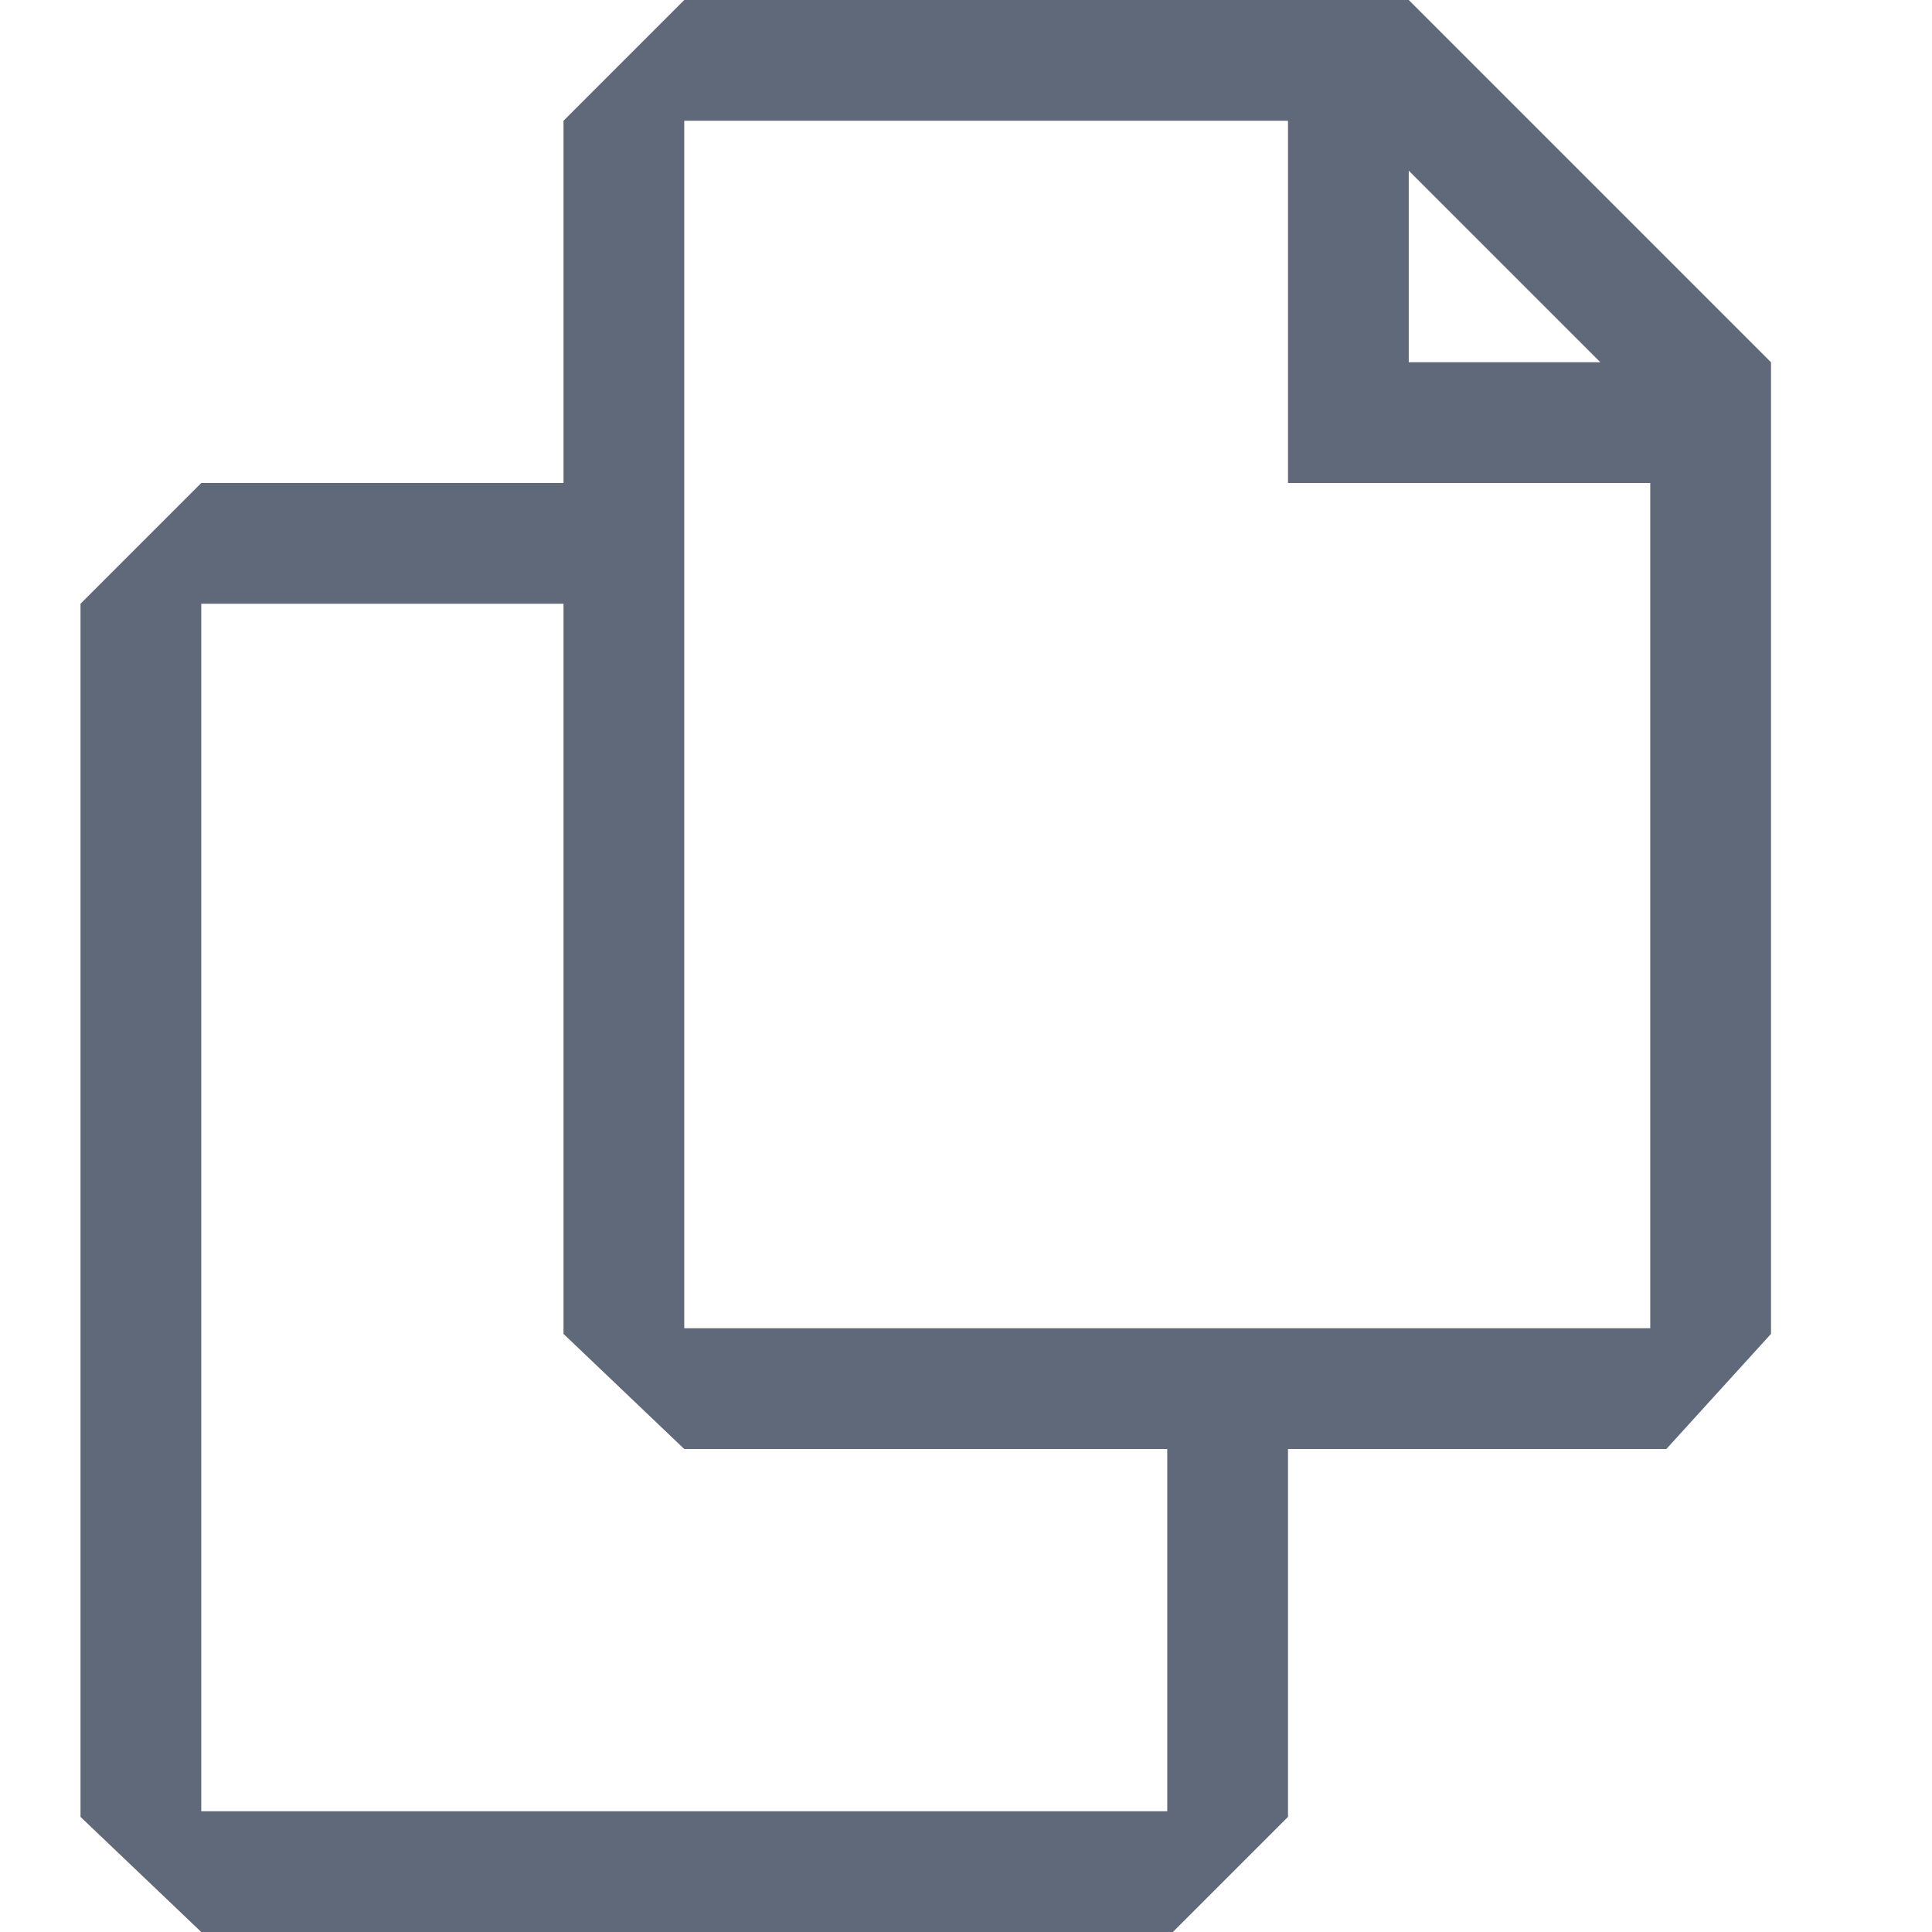
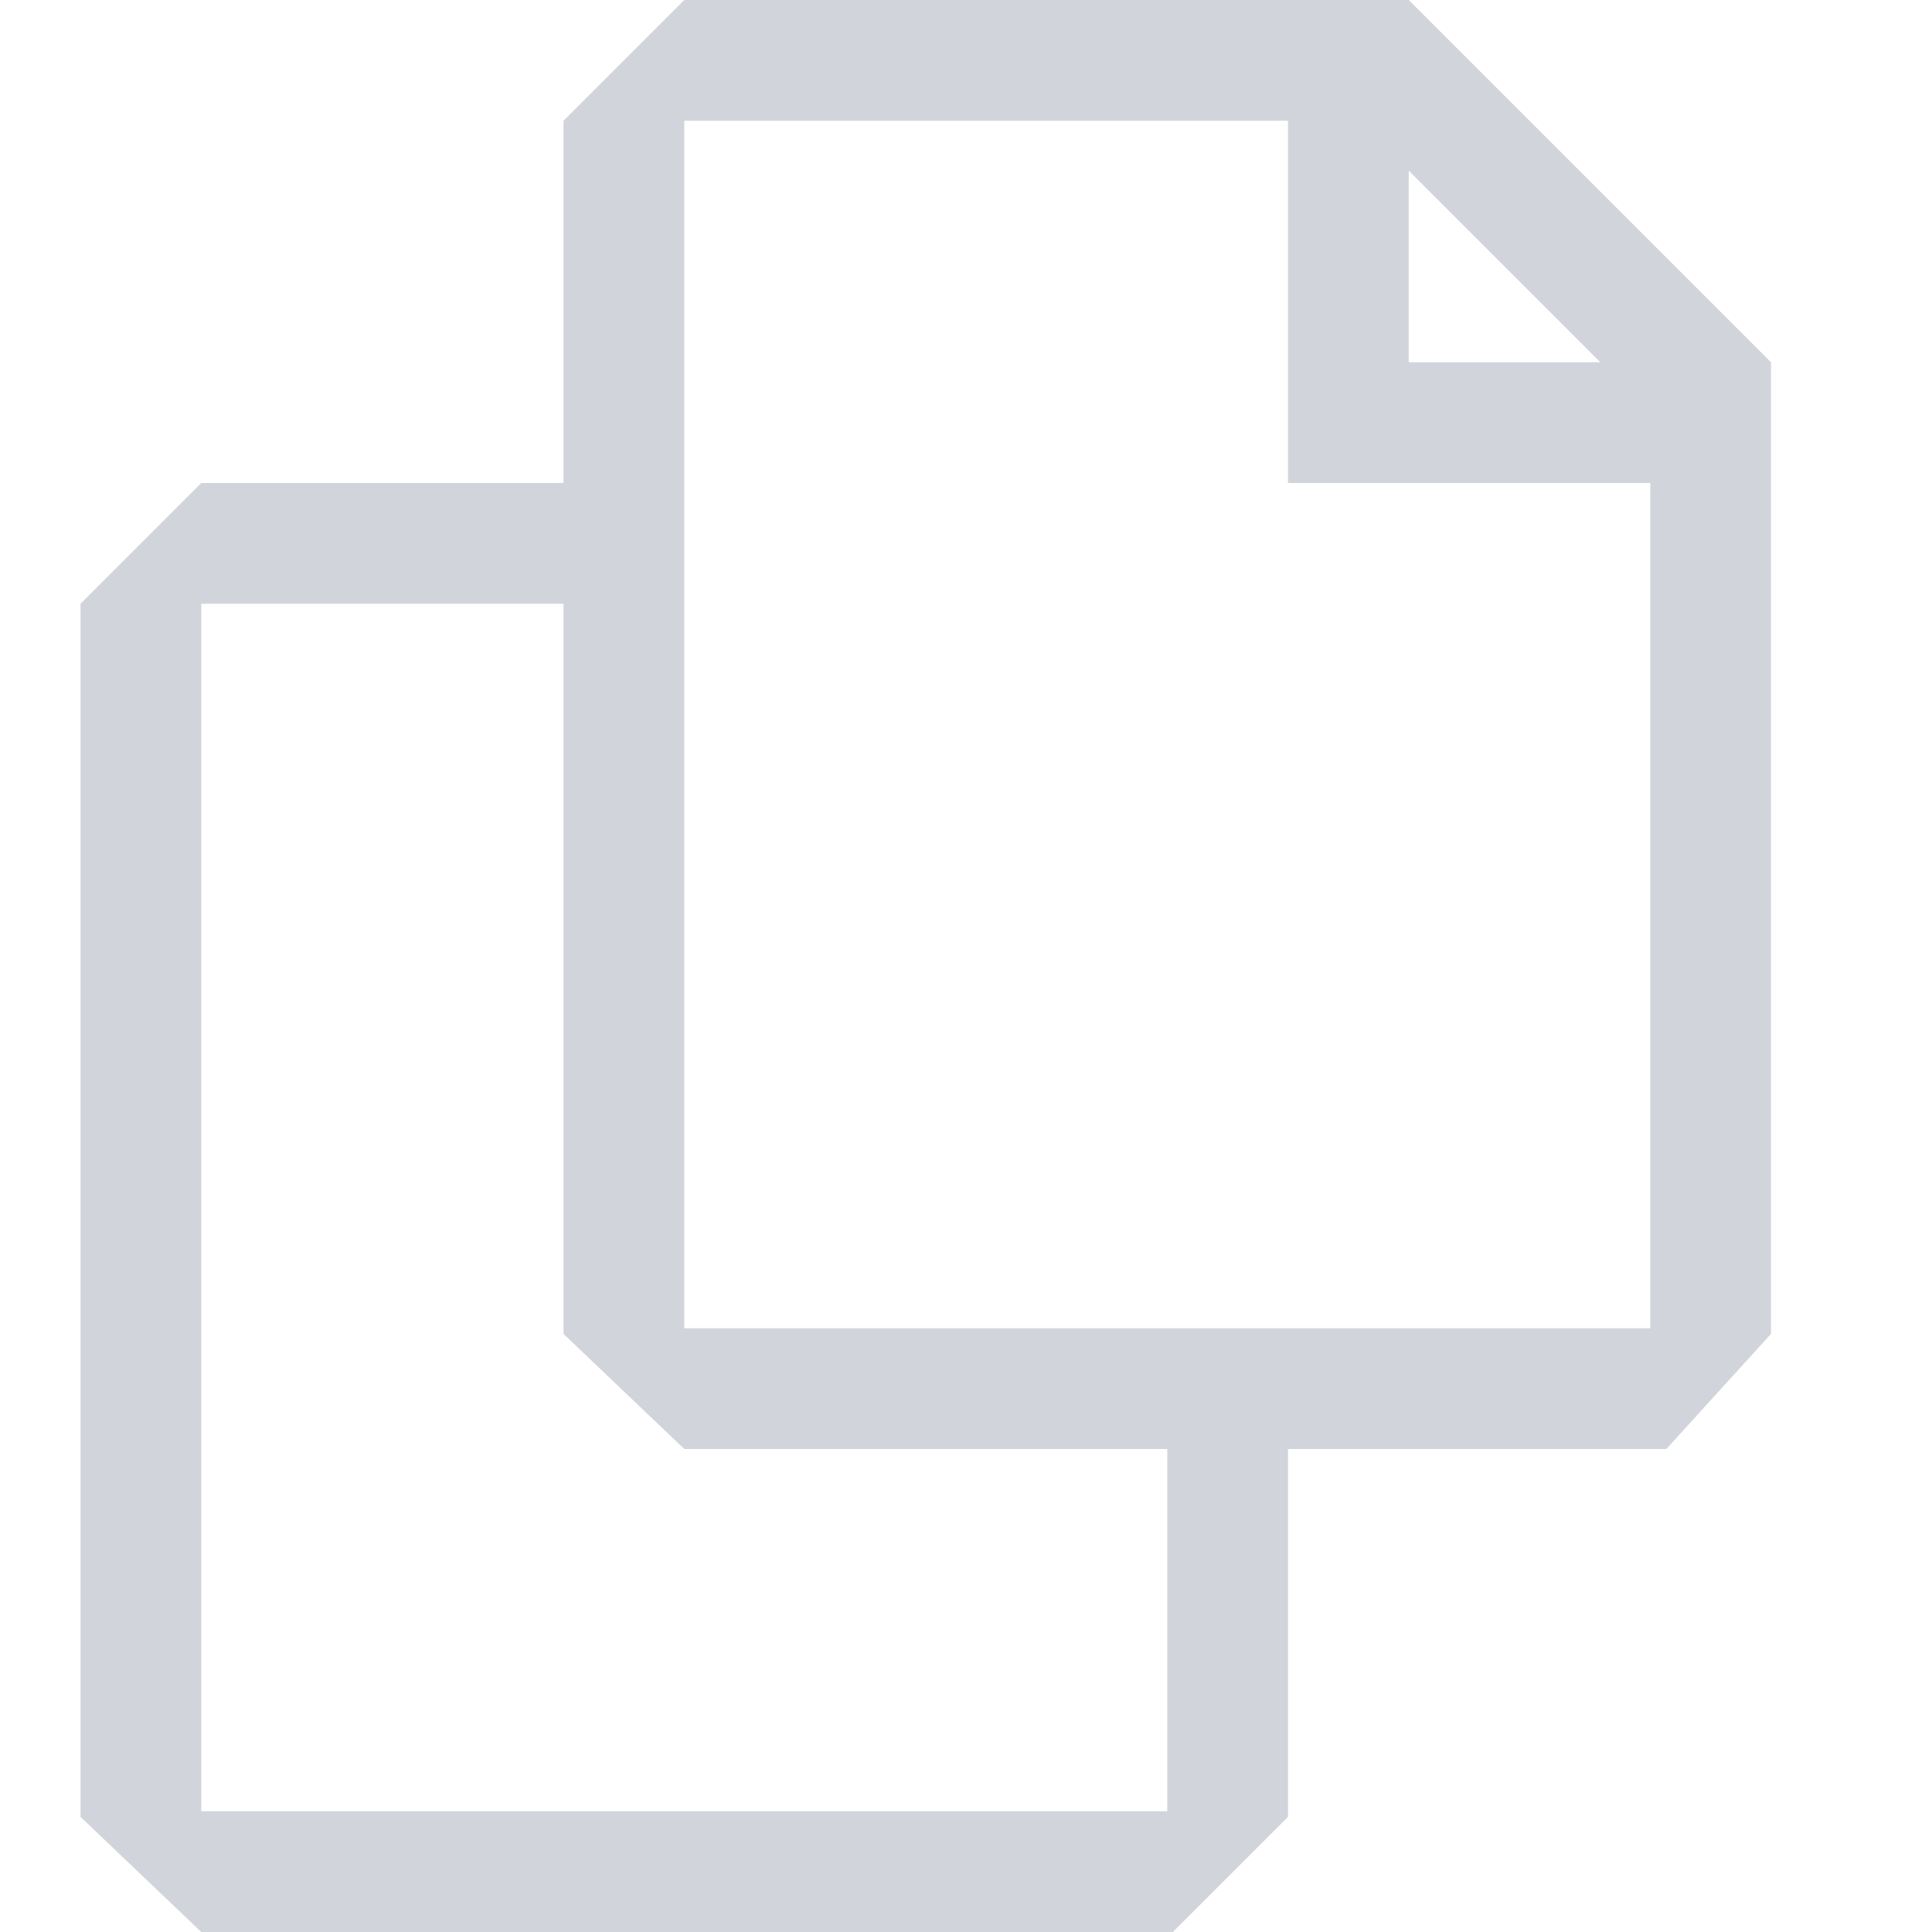
- <svg xmlns="http://www.w3.org/2000/svg" width="24" height="24" viewBox="0 0 24 24" fill="#60697A">
+ <svg xmlns="http://www.w3.org/2000/svg" width="24" height="24" viewBox="0 0 24 24" fill="#d1d5db">
  <path d="M17.5 0H8.5L7 1.5V6H2.5L1 7.5V22.57L2.5 24H14.57L16 22.57V18H20.7L22 16.57V4.5L17.5 0ZM17.5 2.12L19.88 4.5H17.5V2.12ZM14.5 22.5H2.5V7.5H7V16.57L8.5 18H14.5V22.5ZM20.5 16.5H8.5V1.5H16V6H20.5V16.5Z" />
</svg>
